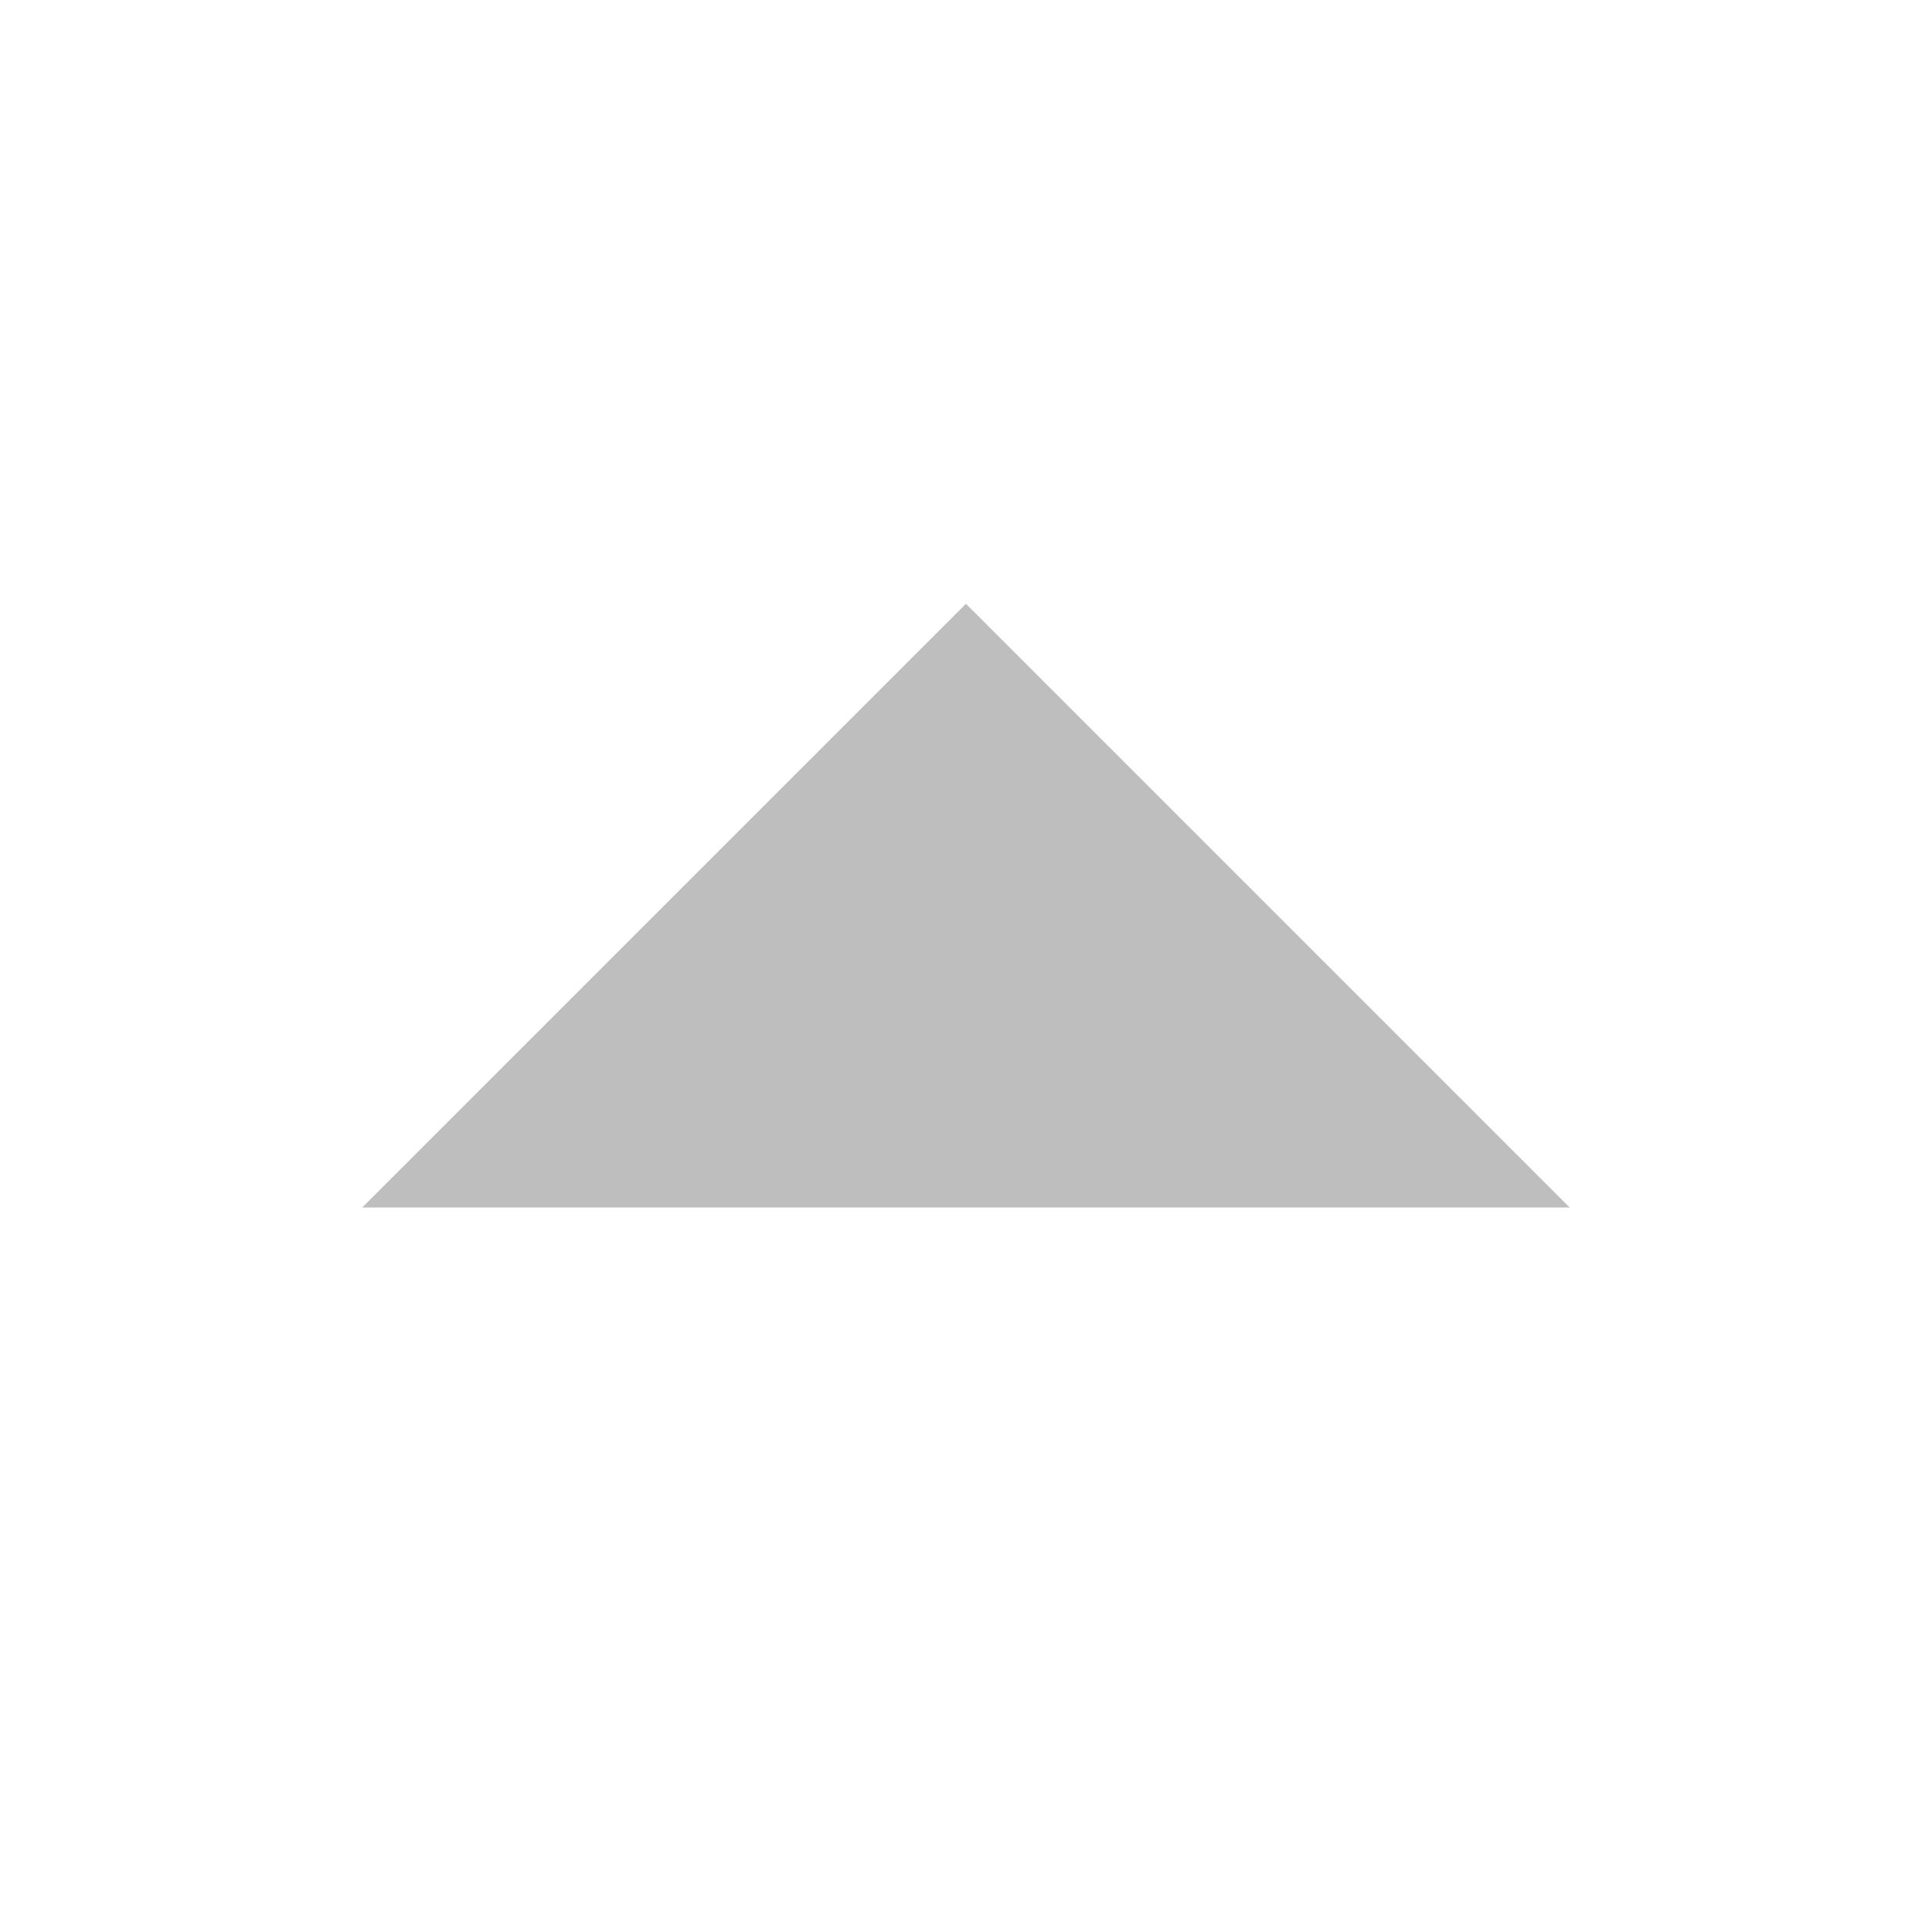
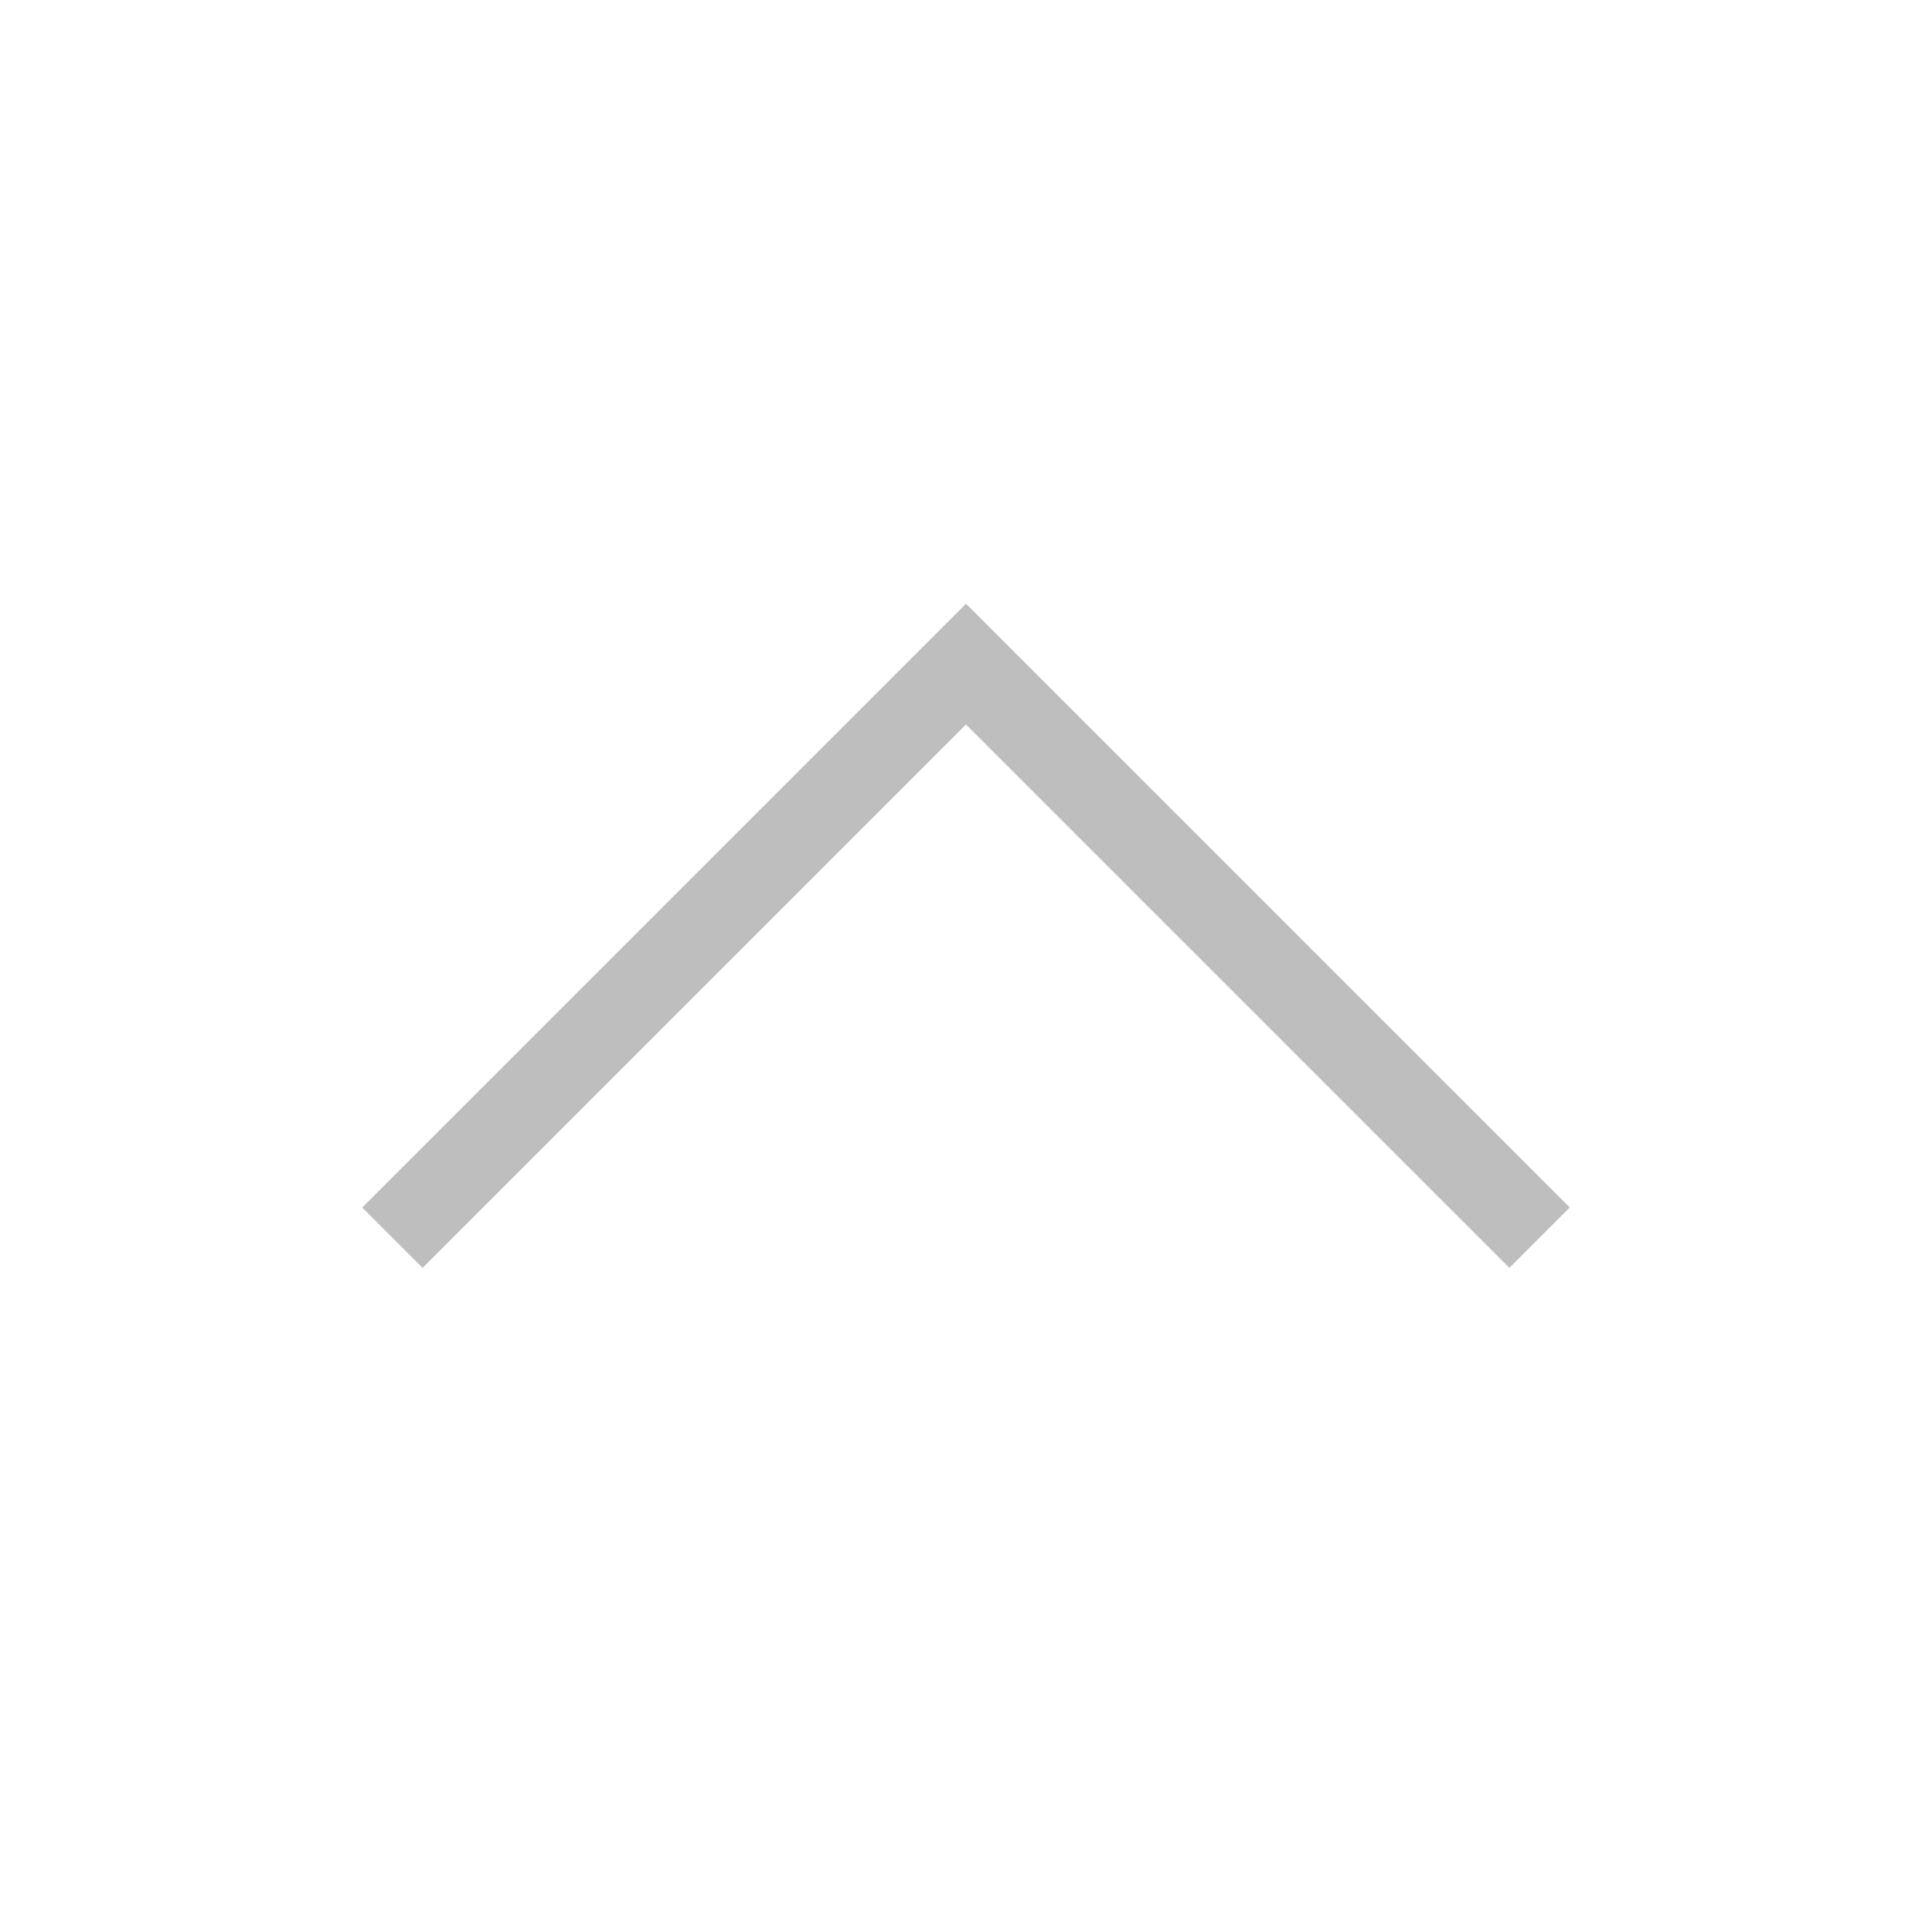
<svg xmlns="http://www.w3.org/2000/svg" height="16" id="svg7384" version="1.1" width="16">
  <defs id="defs7386" />
  <g id="layer9" style="display:inline" transform="translate(-321.0002,-807)" />
  <g id="layer10" style="display:inline" transform="translate(-321.0002,-807)" />
  <g id="layer11" transform="translate(-321.0002,-807)" />
  <g id="layer13" style="display:inline" transform="translate(-321.0002,-807)" />
  <g id="layer14" transform="translate(-321.0002,-807)" />
  <g id="layer15" style="display:inline" transform="translate(-321.0002,-807)" />
  <g id="g71291" style="display:inline" transform="translate(-321.0002,-807)" />
  <g id="g4953" style="display:inline" transform="translate(-321.0002,-807)" />
  <g id="layer12" style="display:inline" transform="translate(-321.0002,-807)">
-     <path d="m 334,817 -5,-5 -5,5 z" id="path6418" style="fill:#bebebe;fill-opacity:1;stroke:none" />
+     <path id="path6418" style="fill:#bebebe;fill-opacity:1;stroke:none" d="M 8,5 3,10 3.5,10.5 8,6 12.5,10.5 13,10 Z" transform="translate(321.0002,807)" />
  </g>
</svg>
